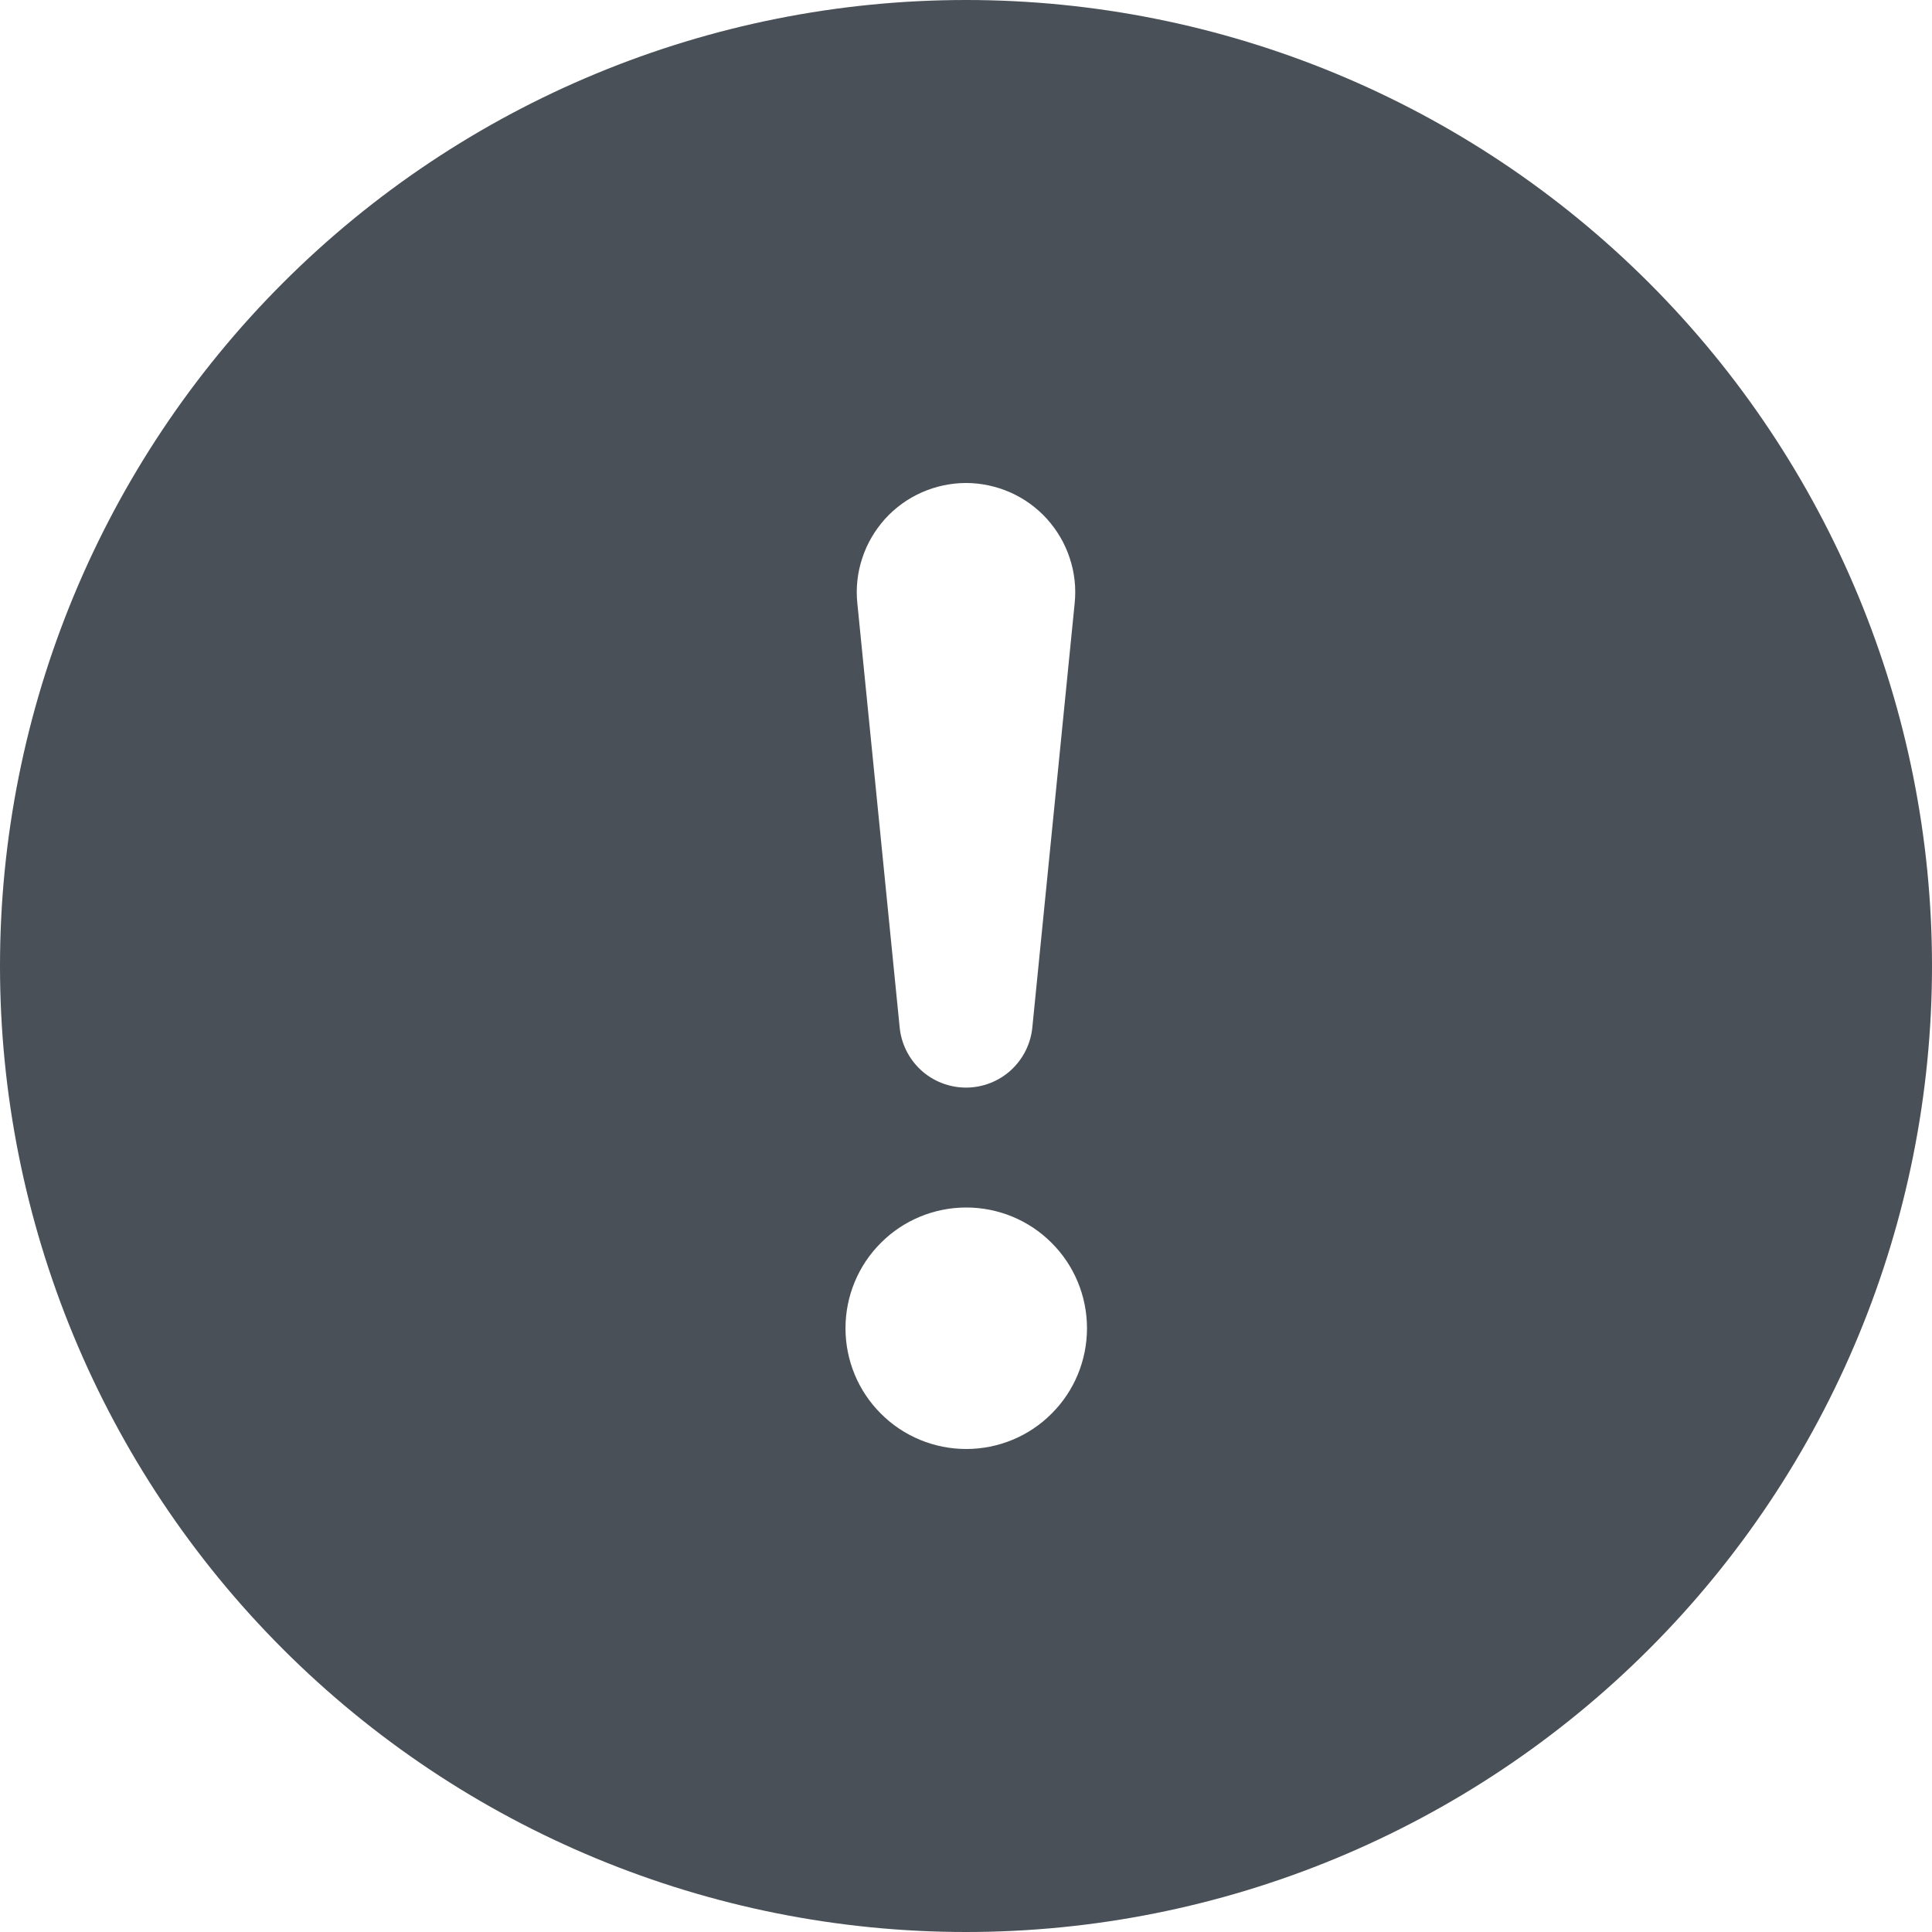
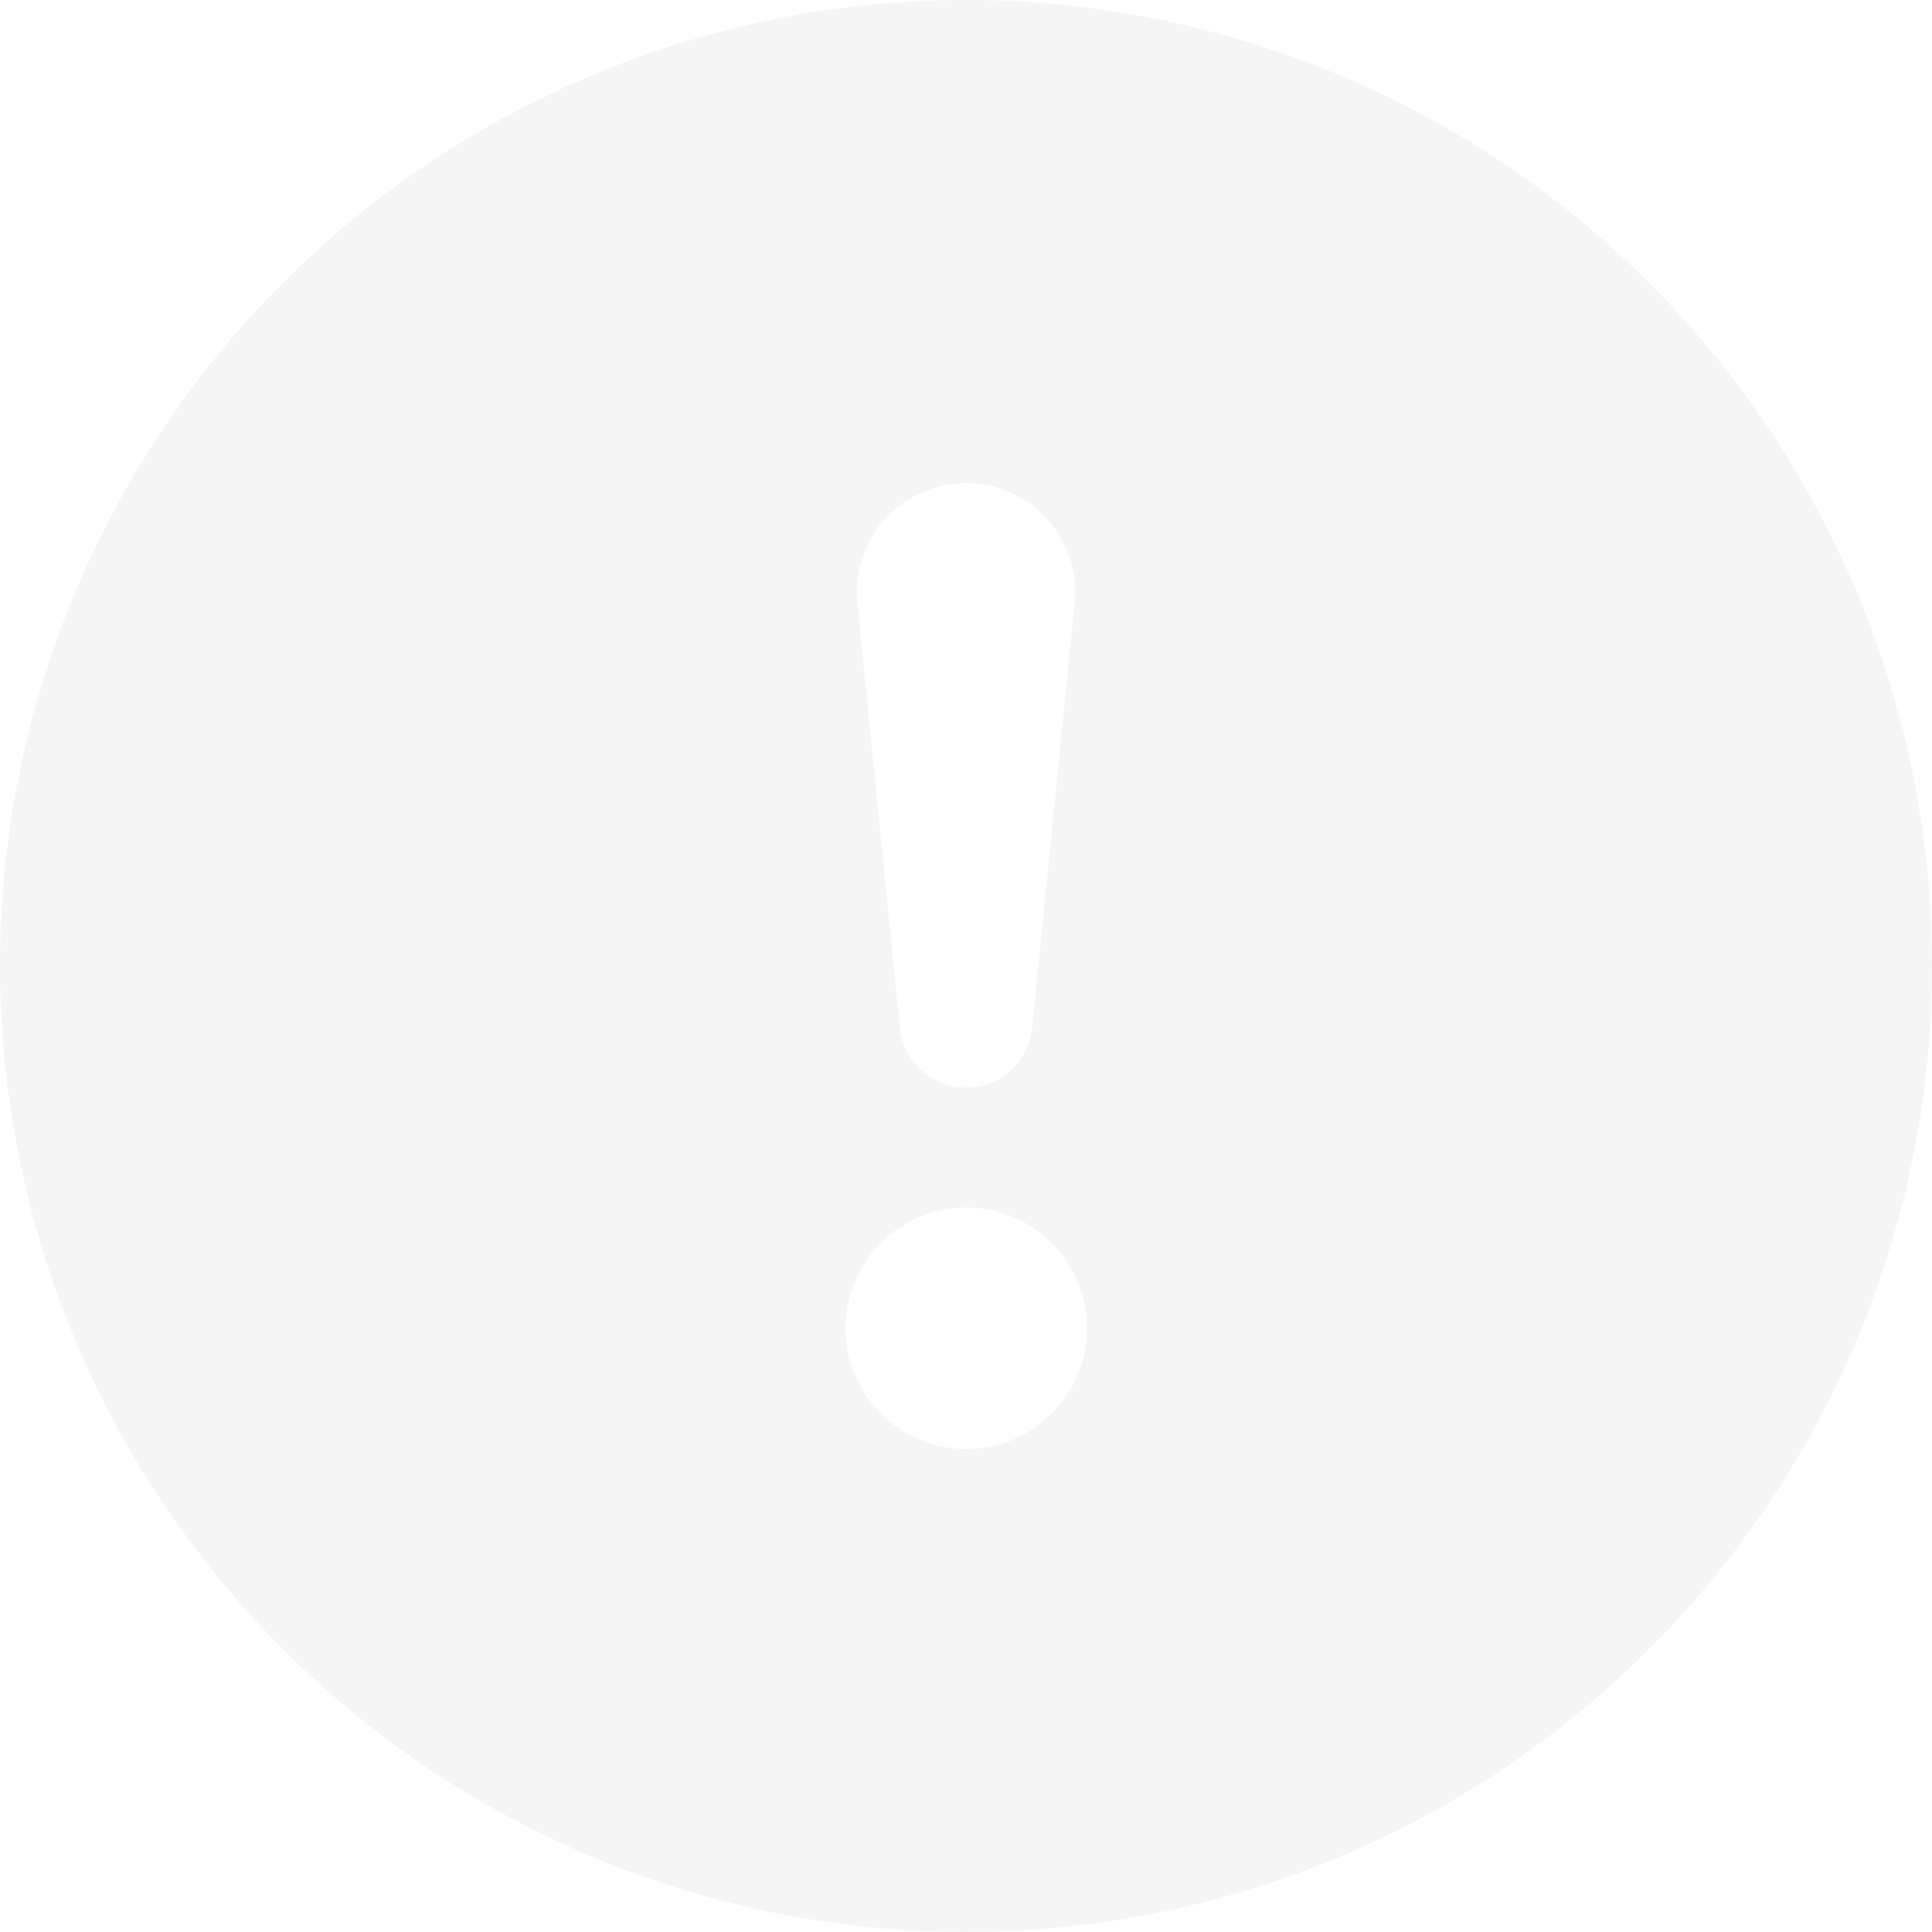
<svg xmlns="http://www.w3.org/2000/svg" width="16" height="16" viewBox="0 0 16 16" fill="none">
-   <path d="M16 8C16 10.122 15.157 12.157 13.657 13.657C12.157 15.157 10.122 16 8 16C5.878 16 3.843 15.157 2.343 13.657C0.843 12.157 0 10.122 0 8C0 5.878 0.843 3.843 2.343 2.343C3.843 0.843 5.878 0 8 0C10.122 0 12.157 0.843 13.657 2.343C15.157 3.843 16 5.878 16 8ZM8 4C7.874 4 7.749 4.027 7.633 4.078C7.518 4.129 7.414 4.204 7.329 4.298C7.245 4.392 7.18 4.502 7.141 4.622C7.101 4.742 7.087 4.869 7.1 4.995L7.45 8.502C7.462 8.64 7.525 8.768 7.627 8.862C7.728 8.955 7.862 9.007 8 9.007C8.138 9.007 8.272 8.955 8.373 8.862C8.475 8.768 8.538 8.64 8.55 8.502L8.9 4.995C8.913 4.869 8.899 4.742 8.859 4.622C8.82 4.502 8.755 4.392 8.671 4.298C8.586 4.204 8.482 4.129 8.367 4.078C8.251 4.027 8.126 4 8 4ZM8.002 10C7.737 10 7.482 10.105 7.295 10.293C7.107 10.48 7.002 10.735 7.002 11C7.002 11.265 7.107 11.52 7.295 11.707C7.482 11.895 7.737 12 8.002 12C8.267 12 8.522 11.895 8.709 11.707C8.897 11.52 9.002 11.265 9.002 11C9.002 10.735 8.897 10.48 8.709 10.293C8.522 10.105 8.267 10 8.002 10Z" fill="#495057" />
+   <path d="M16 8C16 10.122 15.157 12.157 13.657 13.657C12.157 15.157 10.122 16 8 16C5.878 16 3.843 15.157 2.343 13.657C0.843 12.157 0 10.122 0 8C0 5.878 0.843 3.843 2.343 2.343C3.843 0.843 5.878 0 8 0C10.122 0 12.157 0.843 13.657 2.343C15.157 3.843 16 5.878 16 8ZM8 4C7.874 4 7.749 4.027 7.633 4.078C7.518 4.129 7.414 4.204 7.329 4.298C7.245 4.392 7.18 4.502 7.141 4.622C7.101 4.742 7.087 4.869 7.1 4.995L7.45 8.502C7.462 8.64 7.525 8.768 7.627 8.862C7.728 8.955 7.862 9.007 8 9.007C8.138 9.007 8.272 8.955 8.373 8.862C8.475 8.768 8.538 8.64 8.55 8.502L8.9 4.995C8.913 4.869 8.899 4.742 8.859 4.622C8.82 4.502 8.755 4.392 8.671 4.298C8.586 4.204 8.482 4.129 8.367 4.078C8.251 4.027 8.126 4 8 4ZM8.002 10C7.737 10 7.482 10.105 7.295 10.293C7.107 10.48 7.002 10.735 7.002 11C7.002 11.265 7.107 11.52 7.295 11.707C7.482 11.895 7.737 12 8.002 12C8.267 12 8.522 11.895 8.709 11.707C8.897 11.52 9.002 11.265 9.002 11C9.002 10.735 8.897 10.48 8.709 10.293C8.522 10.105 8.267 10 8.002 10Z" fill="#f5f5f5" />
</svg>
